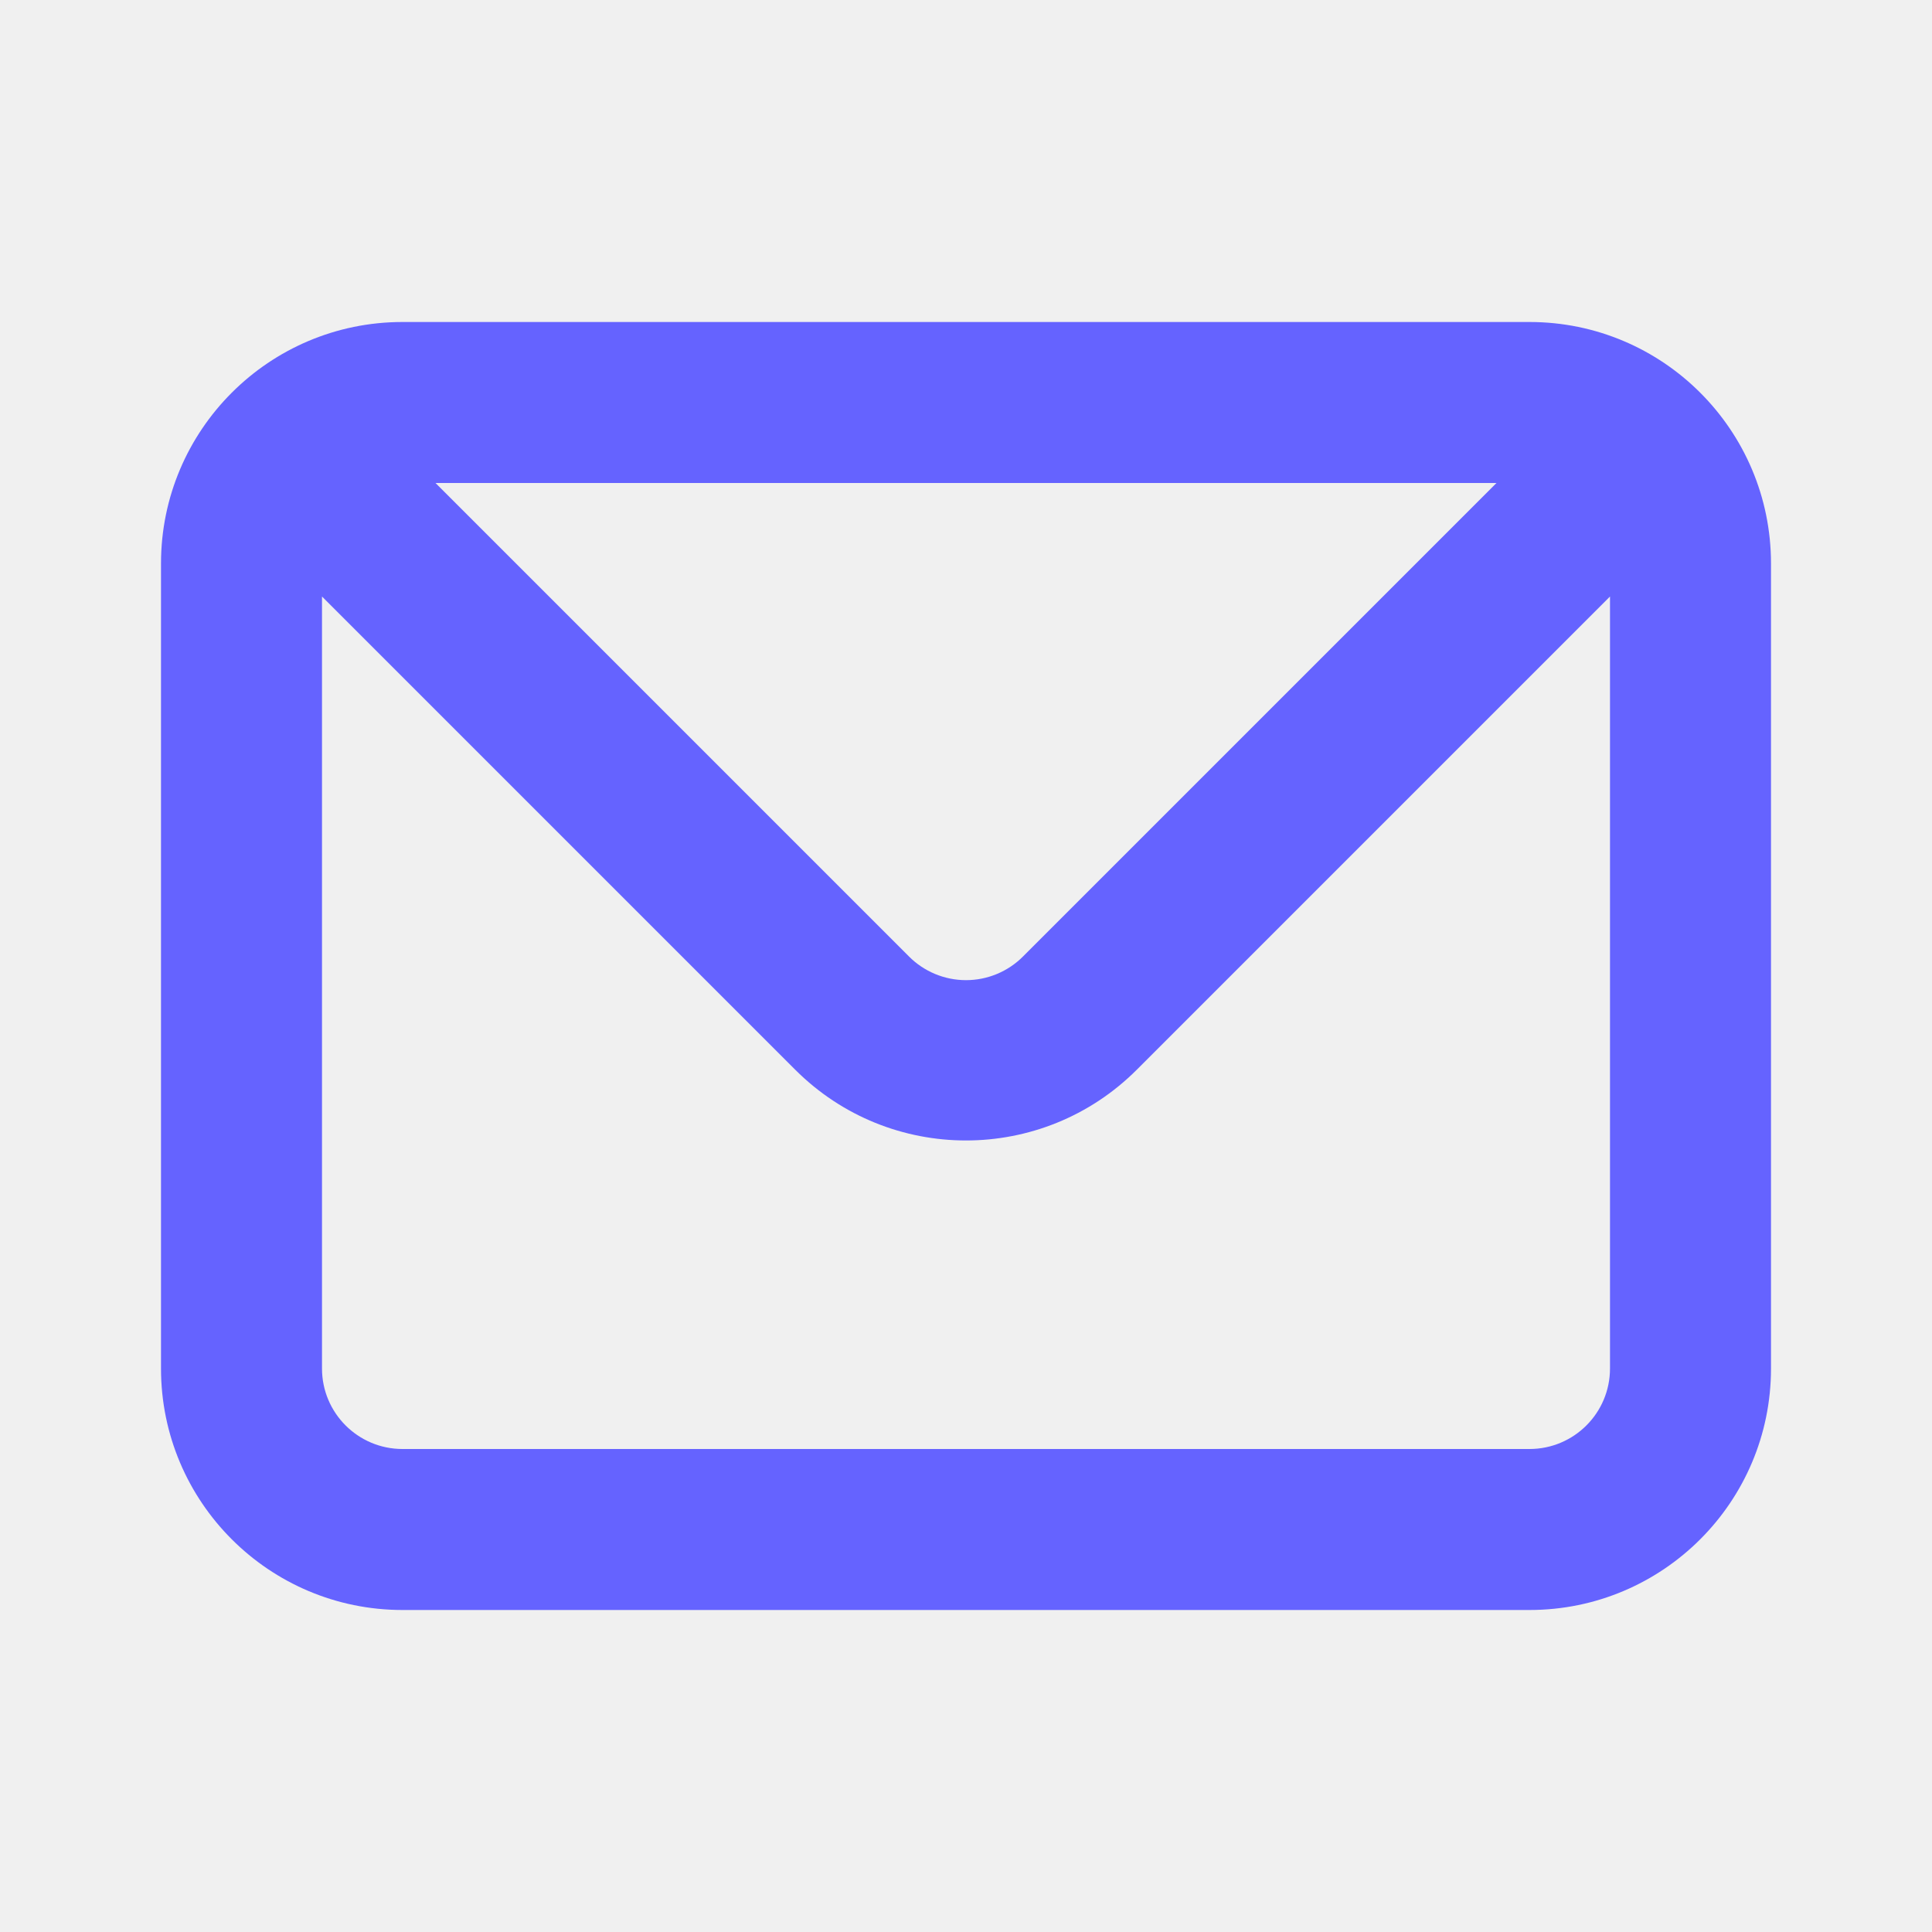
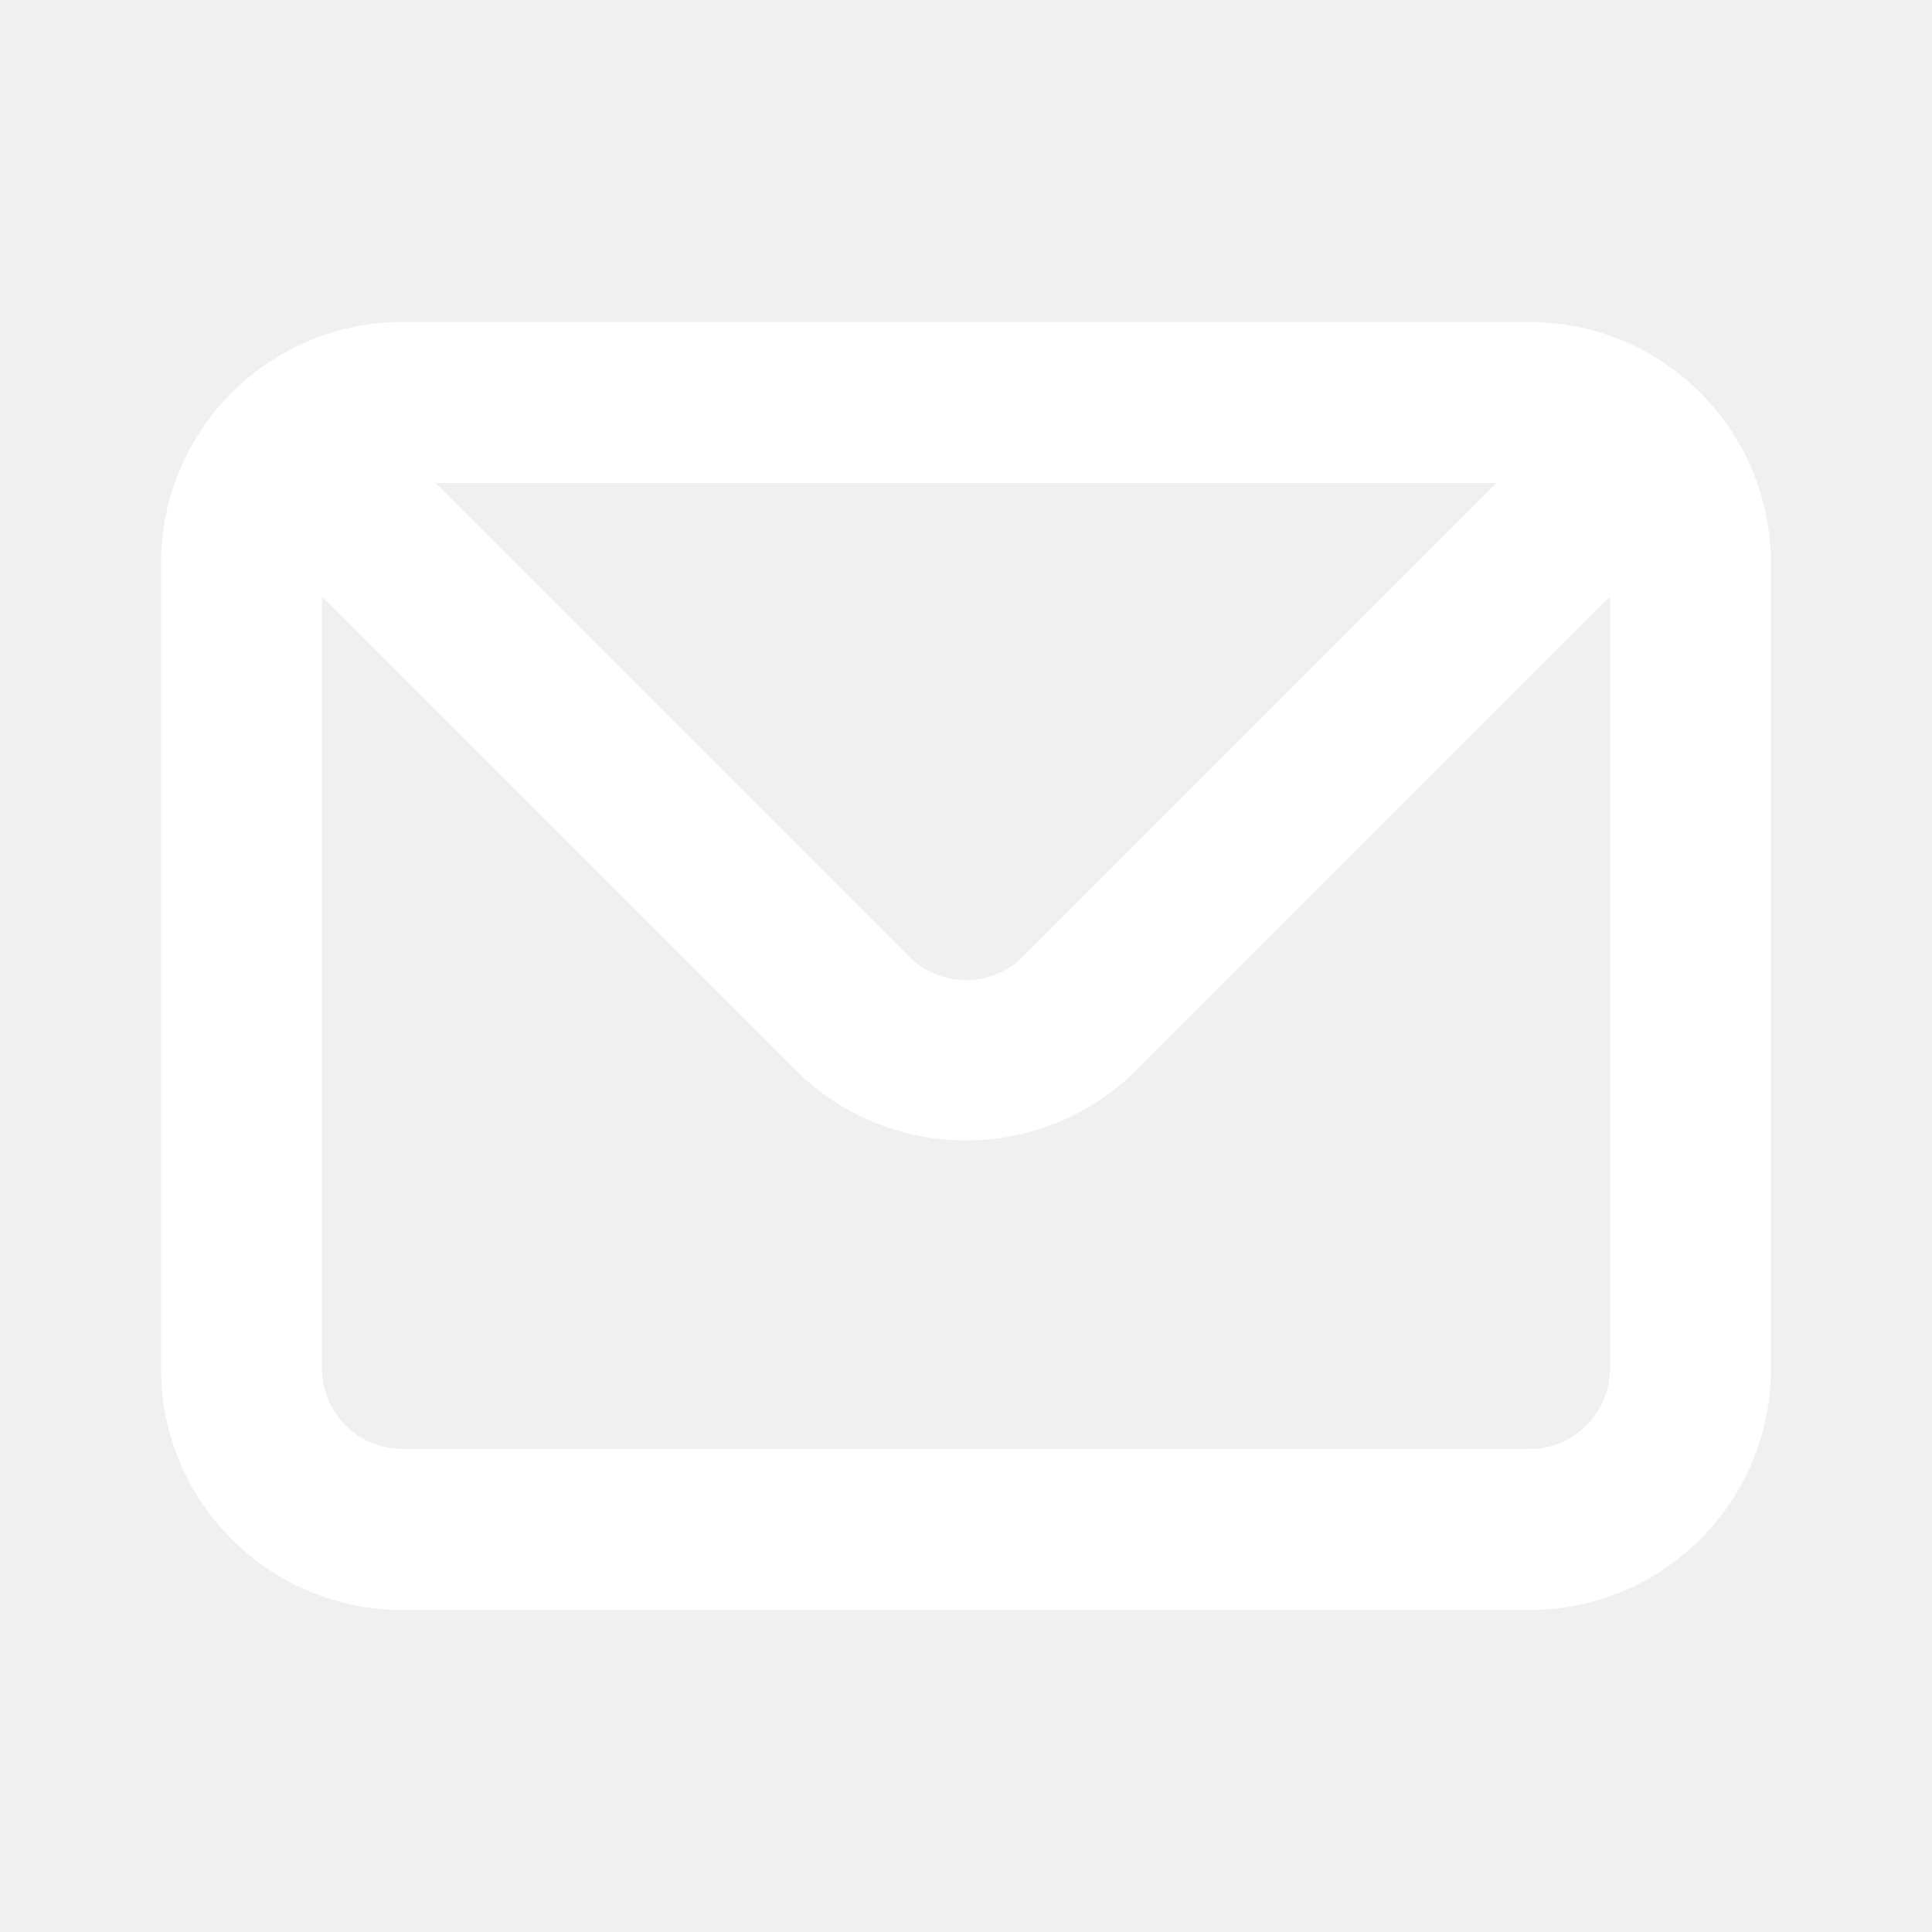
<svg xmlns="http://www.w3.org/2000/svg" viewBox="0 0 24 24" id="envelope">
-   <path fill="#6563FF" d="M19,4H5A3,3,0,0,0,2,7V17a3,3,0,0,0,3,3H19a3,3,0,0,0,3-3V7A3,3,0,0,0,19,4Zm-.41,2-5.88,5.88a1,1,0,0,1-1.42,0L5.41,6ZM20,17a1,1,0,0,1-1,1H5a1,1,0,0,1-1-1V7.41l5.88,5.88a3,3,0,0,0,4.24,0L20,7.41Z" />
+   <path fill="#FFFFFF" d="M19,4H5A3,3,0,0,0,2,7V17a3,3,0,0,0,3,3H19a3,3,0,0,0,3-3V7A3,3,0,0,0,19,4Zm-.41,2-5.88,5.88a1,1,0,0,1-1.42,0L5.41,6ZM20,17a1,1,0,0,1-1,1H5a1,1,0,0,1-1-1V7.41l5.88,5.88a3,3,0,0,0,4.24,0L20,7.41Z" />
</svg>
